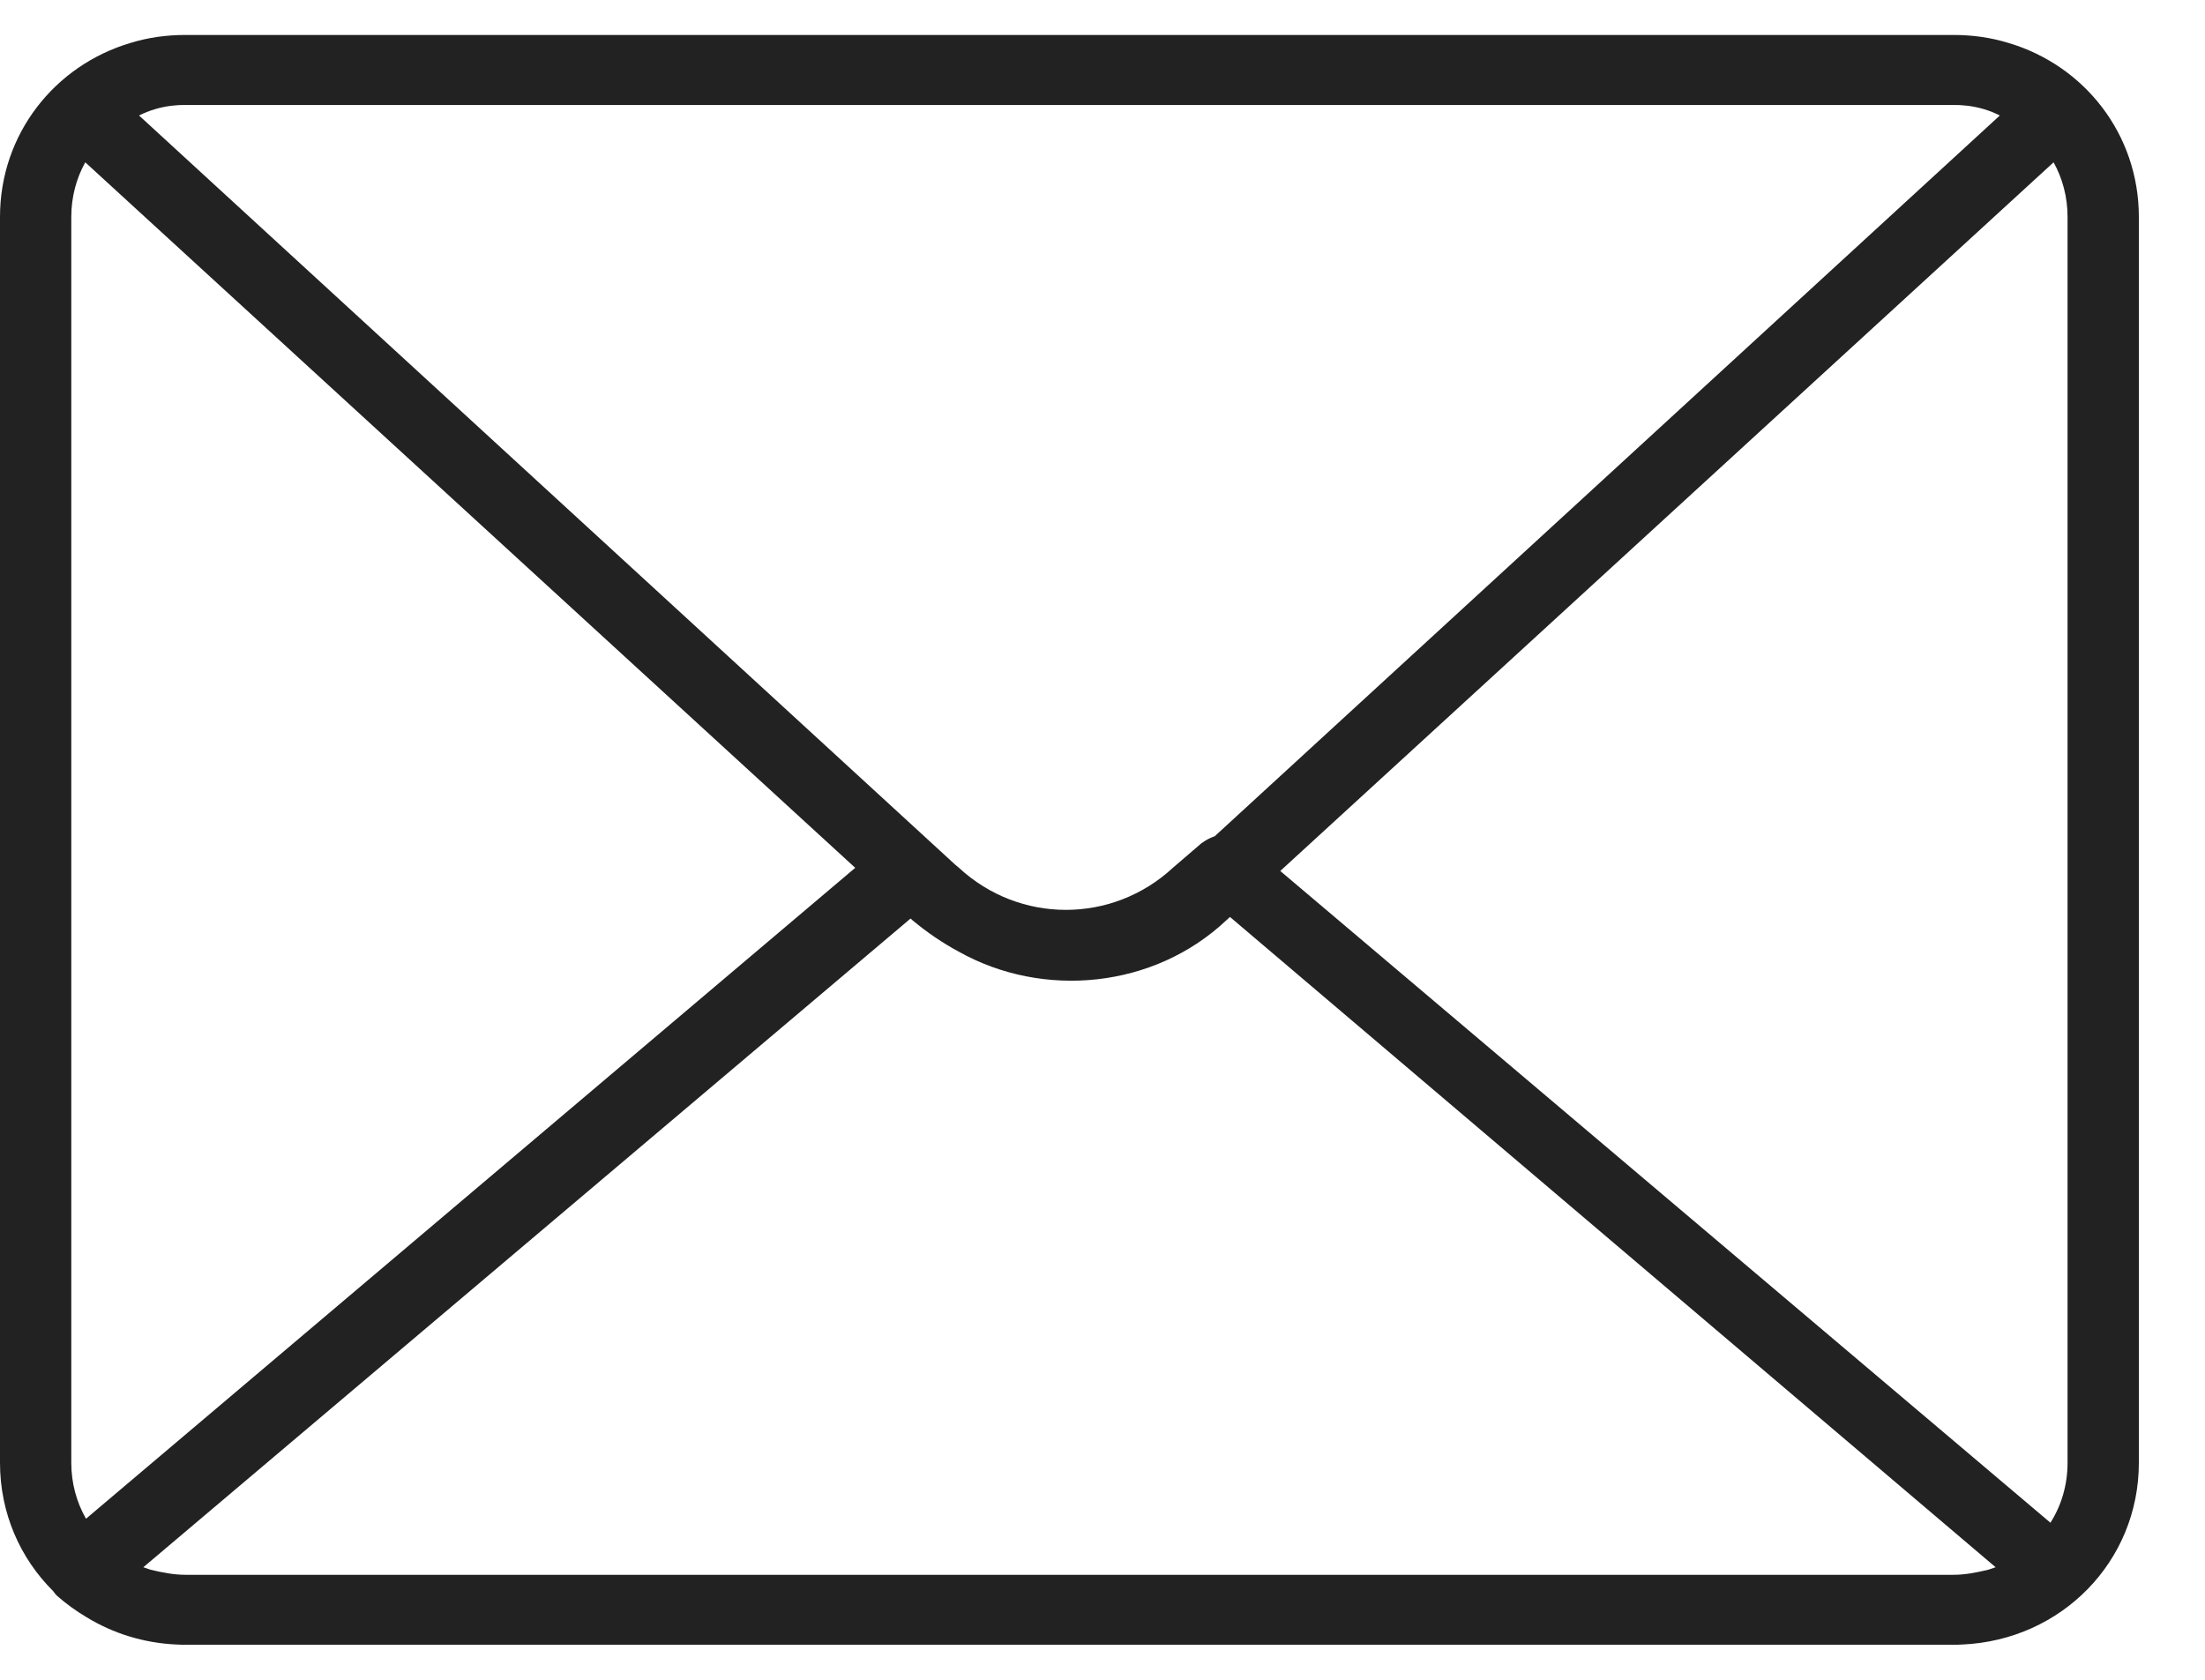
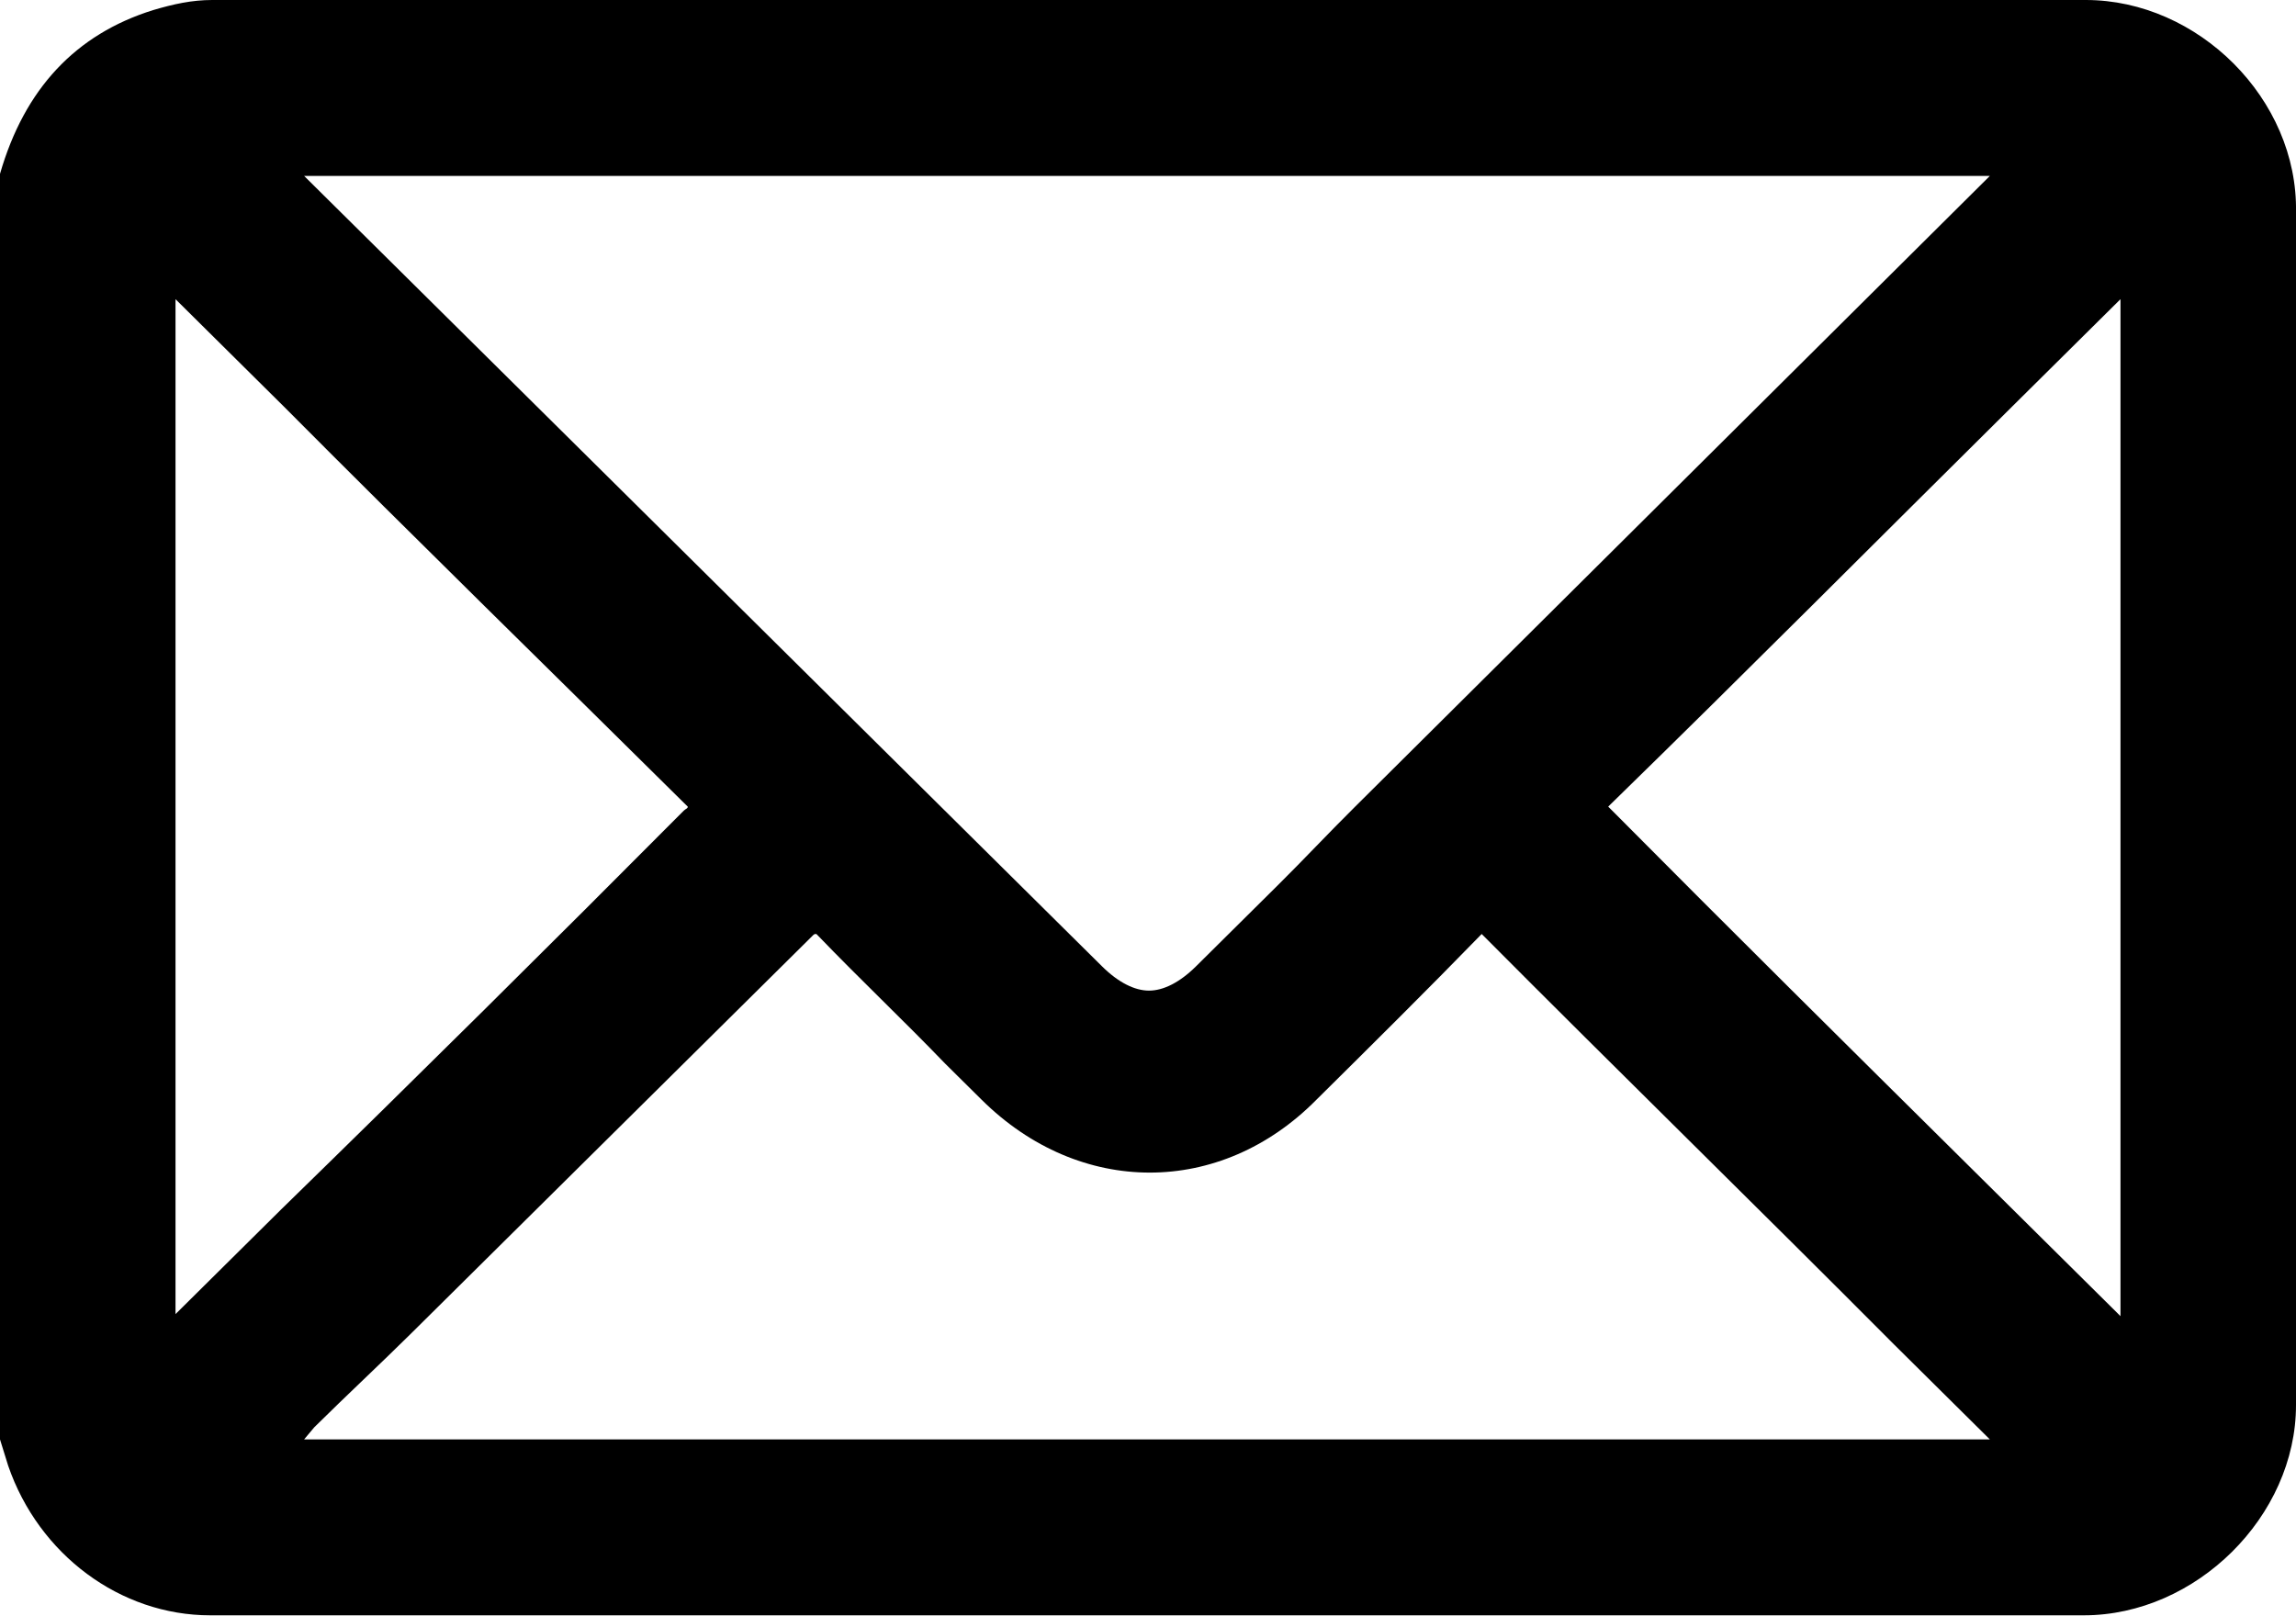
- <svg xmlns="http://www.w3.org/2000/svg" width="21" height="16" viewBox="0 0 21 16" fill="none">
-   <path d="M19.125 0.408C18.961 0.358 18.788 0.333 18.605 0.333H1.765C1.582 0.333 1.409 0.358 1.246 0.408C0.52 0.622 0 1.278 0 2.066V13.933C0 14.413 0.192 14.843 0.506 15.155C0.517 15.171 0.529 15.186 0.543 15.2C0.631 15.277 0.726 15.346 0.826 15.405C1.075 15.557 1.367 15.65 1.681 15.664C1.709 15.666 1.737 15.666 1.765 15.666H18.605C18.633 15.666 18.661 15.666 18.689 15.664C19.634 15.622 20.37 14.872 20.37 13.933V2.066C20.37 1.278 19.851 0.622 19.125 0.408ZM12.193 8.296L19.558 1.546C19.643 1.699 19.691 1.876 19.691 2.066V13.933C19.691 14.145 19.632 14.34 19.528 14.504L12.193 8.296ZM18.605 1C18.625 1 18.644 1 18.663 1.001C18.673 1.002 18.682 1.002 18.692 1.003C18.702 1.004 18.712 1.005 18.722 1.006C18.727 1.006 18.732 1.007 18.737 1.007C18.849 1.021 18.948 1.051 19.046 1.1L11.569 7.965C11.524 7.98 11.481 8.004 11.441 8.033L11.17 8.266C10.593 8.8 9.71 8.8 9.133 8.266L9.096 8.235L1.324 1.1C1.423 1.051 1.522 1.021 1.634 1.007C1.638 1.007 1.643 1.006 1.648 1.006C1.658 1.005 1.668 1.004 1.679 1.003C1.688 1.002 1.698 1.002 1.707 1.001C1.726 1 1.745 1 1.765 1H18.605V1ZM0.819 14.466C0.73 14.31 0.679 14.129 0.679 13.933V2.066C0.679 1.876 0.727 1.699 0.812 1.546L8.145 8.266L0.819 14.466ZM1.765 15C1.655 15 1.545 14.978 1.435 14.952C1.411 14.944 1.388 14.936 1.365 14.928L8.672 8.749L8.691 8.766C8.831 8.883 8.978 8.982 9.13 9.064C9.933 9.515 10.989 9.416 11.679 8.766L11.714 8.734L19.006 14.928C18.983 14.936 18.959 14.944 18.935 14.952C18.825 14.978 18.715 15 18.605 15H1.765V15Z" fill="#222" />
+ <svg xmlns="http://www.w3.org/2000/svg" width="27" height="19" viewBox="0 0 27 19" fill="none">
+   <path d="M24.528 0C20.256 0 15.984 0 11.688 0H2.496C2.256 0 2.04 0.048 1.8 0.119C0.888 0.404 0.288 1.046 0 2.045V16.931L0.096 17.24C0.456 18.287 1.416 19 2.472 19C6.144 19 9.816 19 13.488 19C17.16 19 20.832 19 24.504 19C25.824 19 27 17.835 27 16.527C27 11.842 27 7.181 27 2.497C27.024 1.165 25.848 0 24.528 0ZM24.936 3.519V15.481L23.136 13.697C21.744 12.318 20.352 10.939 18.96 9.536C18.936 9.512 18.936 9.512 18.912 9.488L18.936 9.464C20.52 7.919 22.08 6.349 23.664 4.78L24.936 3.519ZM15.936 9.488C15.624 9.797 15.336 10.106 15.024 10.415C14.712 10.725 14.376 11.058 14.064 11.367C13.872 11.557 13.68 11.652 13.512 11.652C13.344 11.652 13.152 11.557 12.96 11.367C10.224 8.656 7.488 5.945 4.752 3.234L3.576 2.069H23.4L15.936 9.488ZM3.696 16.788C4.08 16.408 4.464 16.051 4.824 15.695C6.408 14.125 7.968 12.579 9.552 11.01C9.576 10.986 9.576 10.986 9.6 10.986L9.624 11.01C10.104 11.509 10.632 12.009 11.112 12.508L11.544 12.936C12.696 14.078 14.352 14.078 15.48 12.936C16.128 12.294 16.776 11.652 17.424 10.986C19.032 12.603 20.664 14.197 22.272 15.813L23.4 16.931H3.576L3.696 16.788ZM8.088 9.488C8.088 9.512 8.064 9.512 8.04 9.536C6.48 11.105 4.896 12.675 3.312 14.22L2.064 15.457V3.519L3.336 4.78C4.896 6.349 6.48 7.895 8.04 9.441C8.064 9.464 8.088 9.488 8.088 9.488Z" fill="#000" />
</svg>
